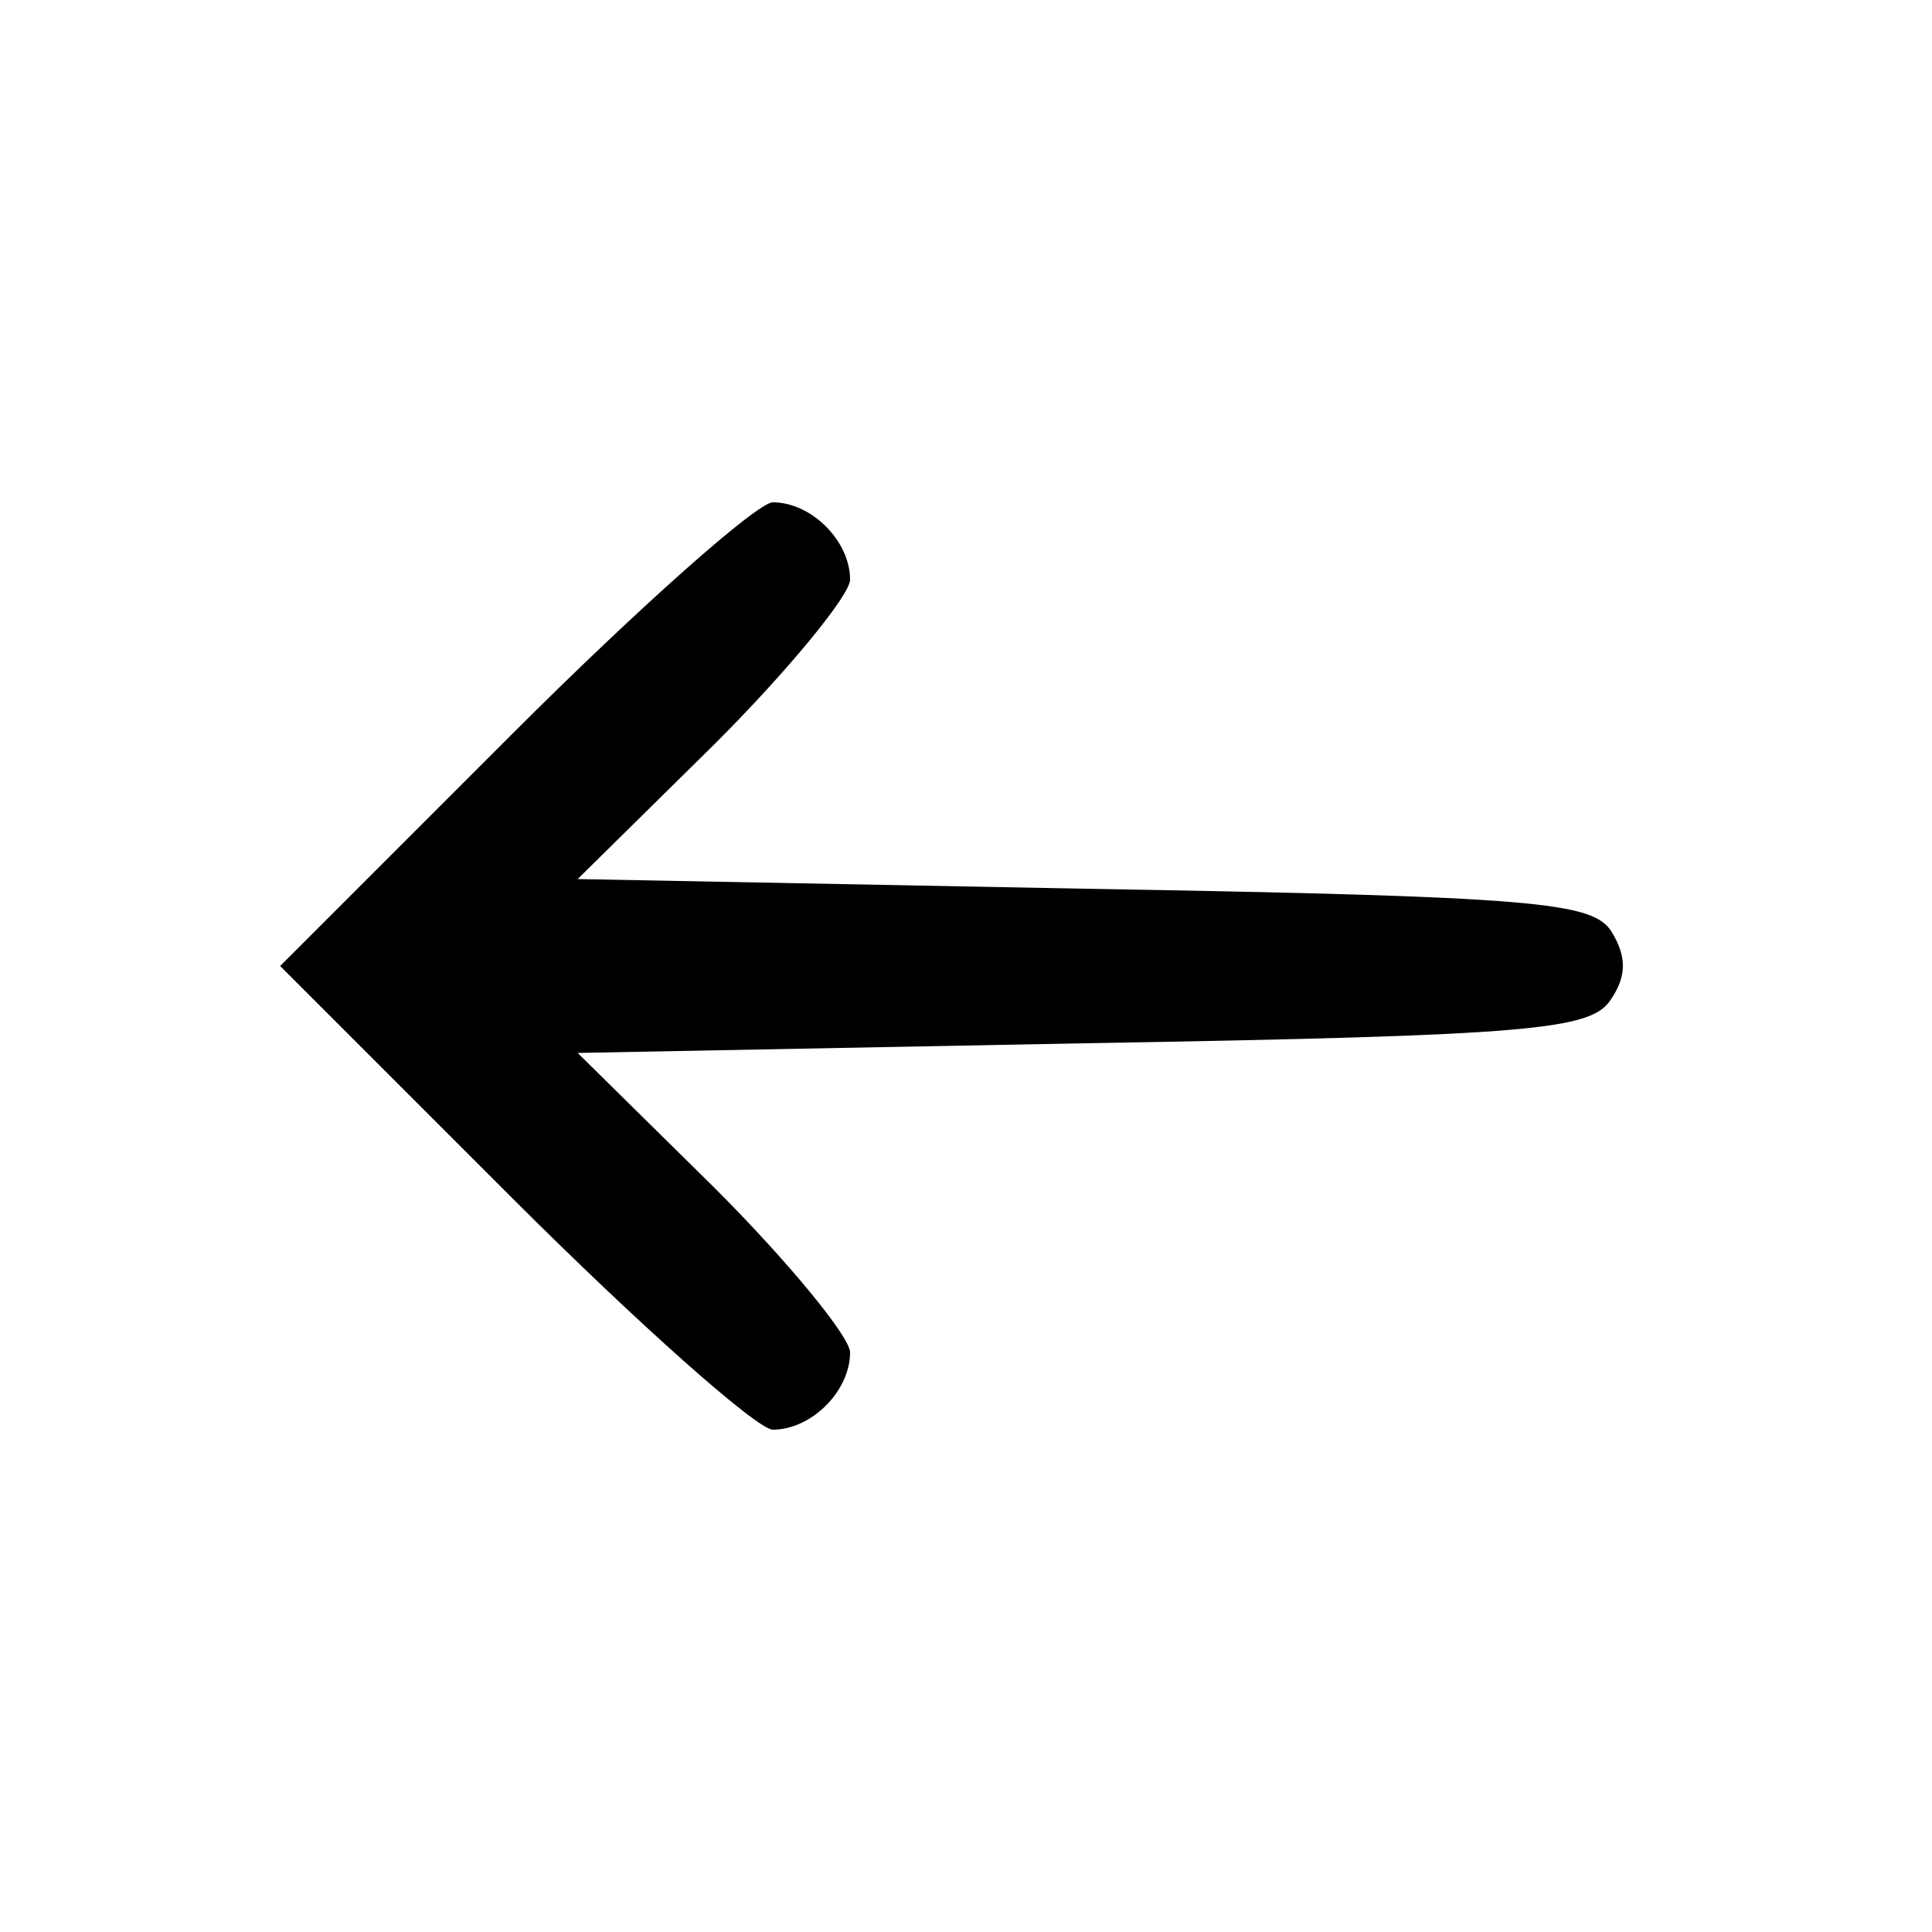
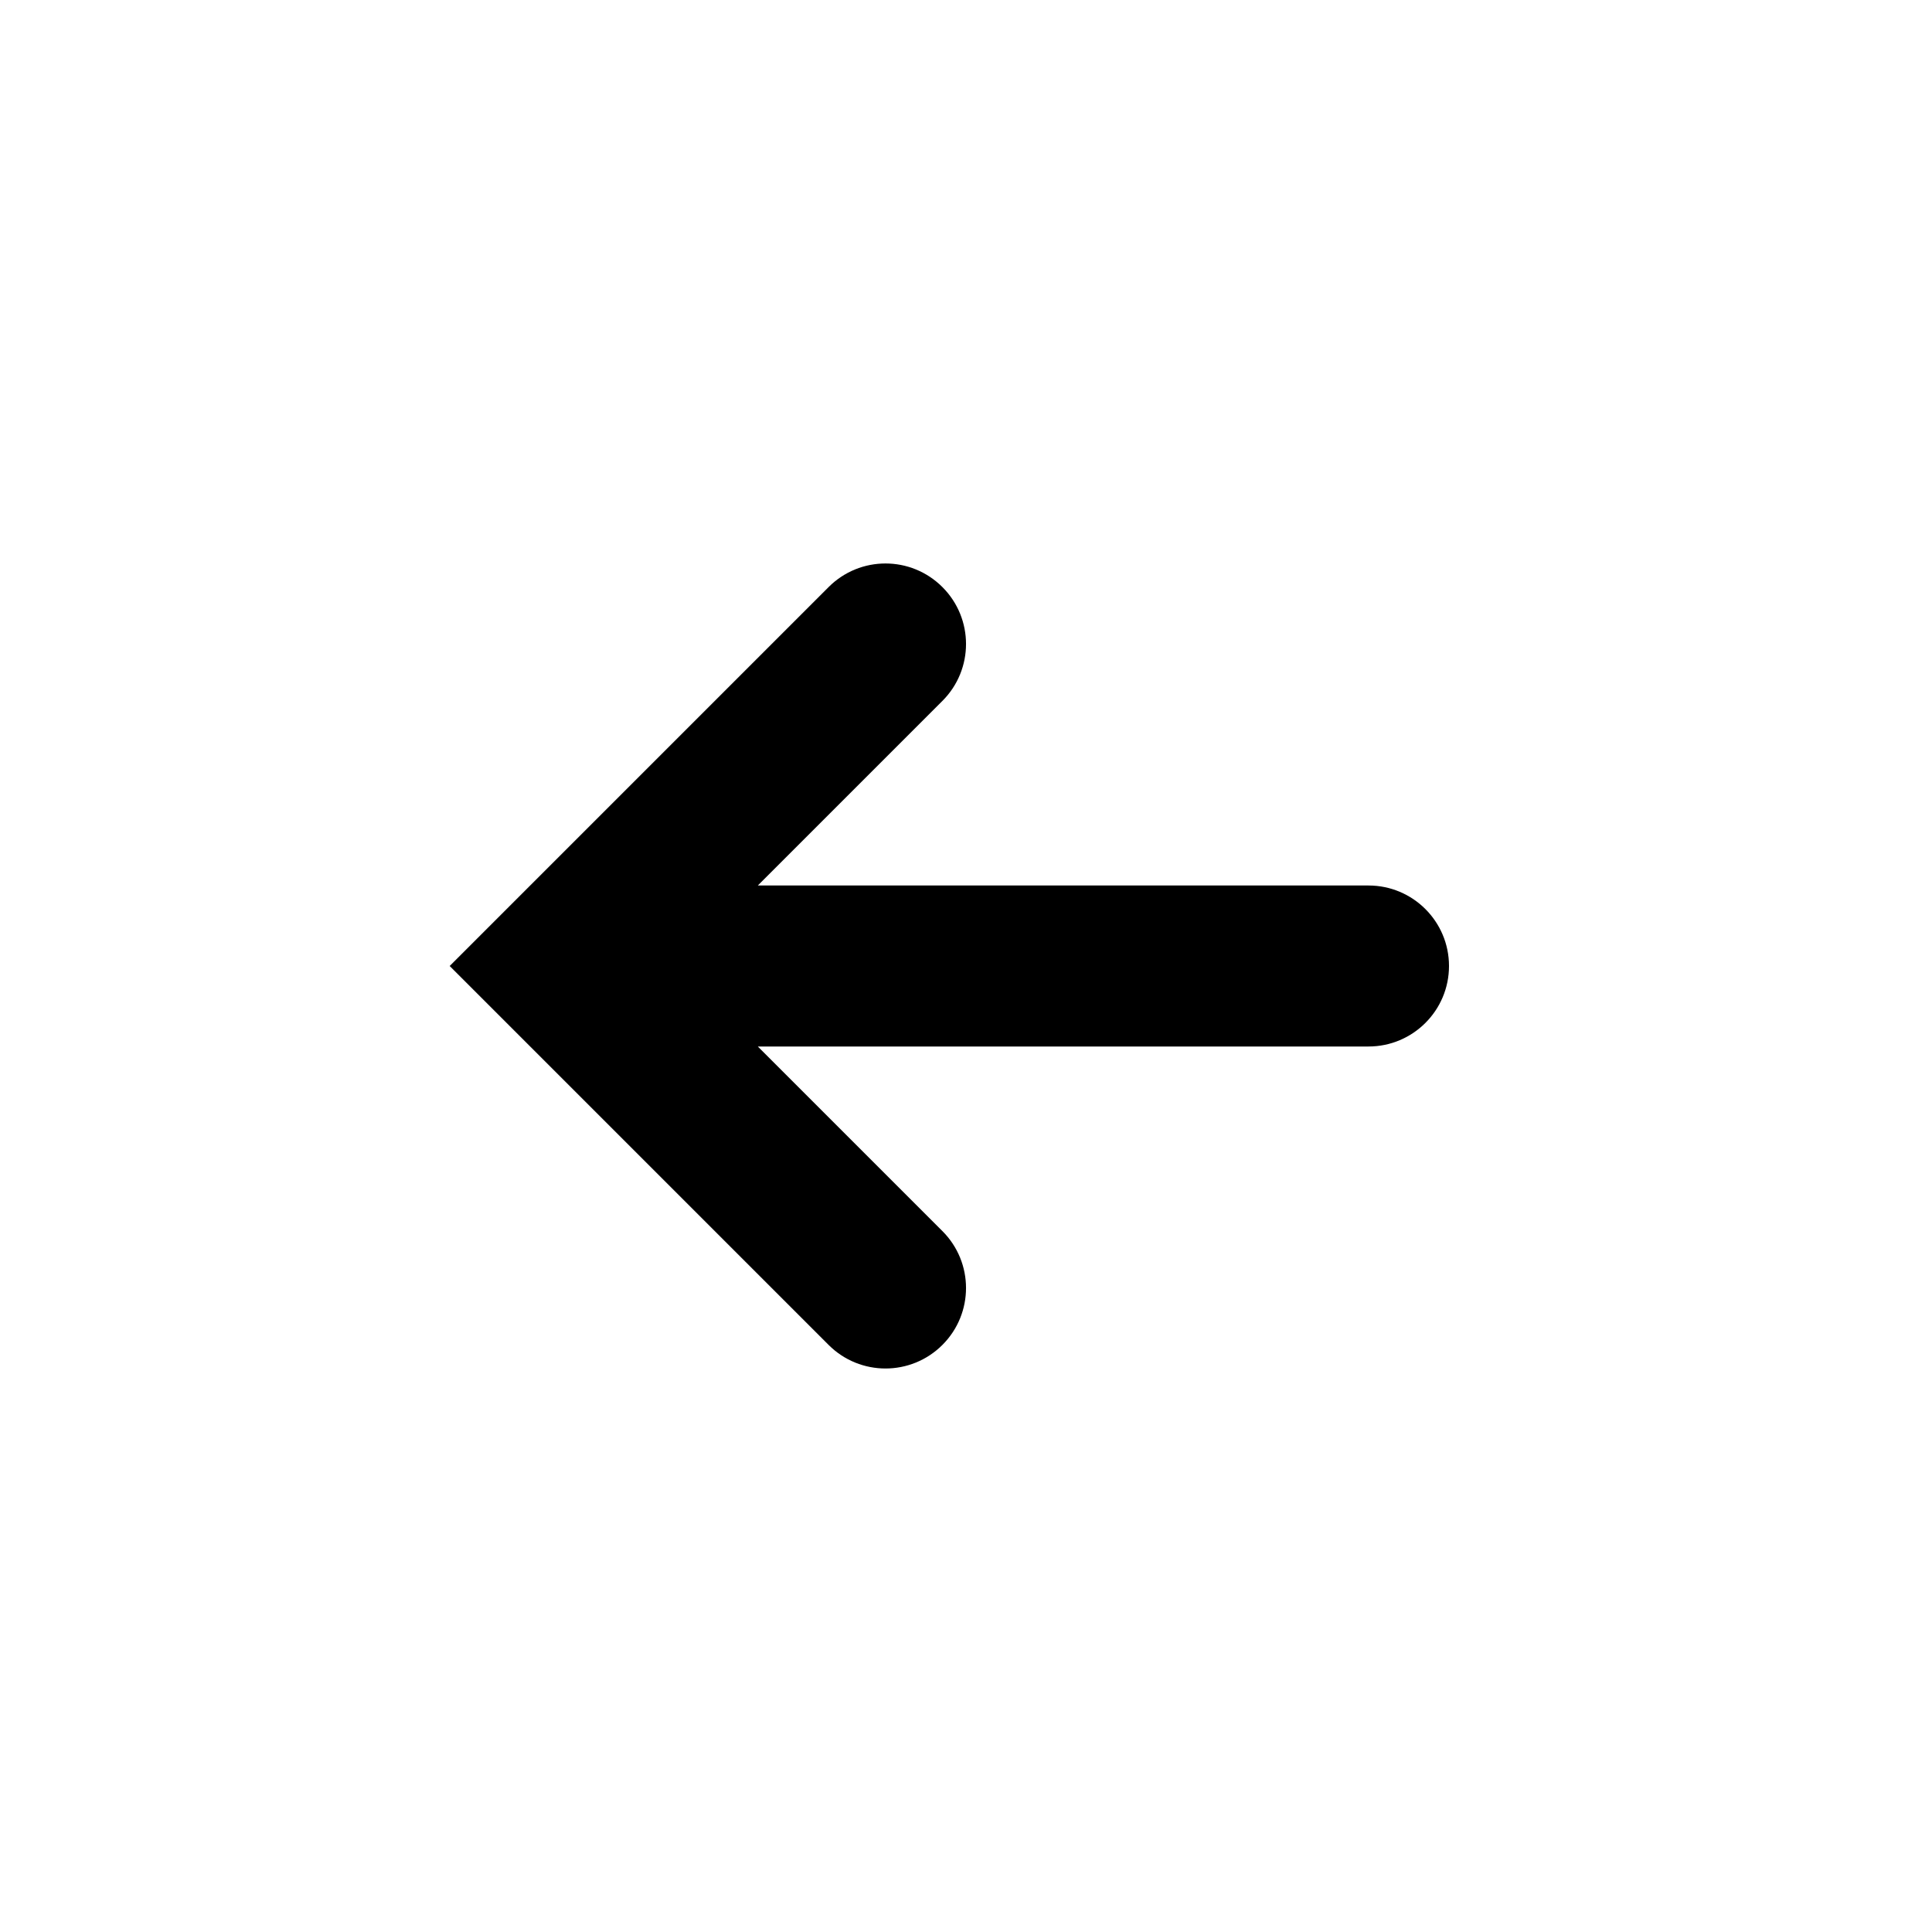
- <svg xmlns="http://www.w3.org/2000/svg" version="1.0" width="100pt" height="100pt" viewBox="0 0 100 100" preserveAspectRatio="xMidYMid meet">
-   <g transform="translate(0,100) scale(0.1,-0.1)" fill="#000000" stroke="none">
-     <path d="M265 620 l-120 -120 120 -120 c66 -66 127 -120 135 -120 20 0 40 20 40 40 0 8 -32 47 -70 85 l-71 70 262 5 c235 4 263 7 273 23 8 12 8 22 0 35 -10 15 -38 18 -273 22 l-262 5 71 70 c38 38 70 77 70 85 0 20 -20 40 -40 40 -8 0 -69 -54 -135 -120z" />
+ <svg xmlns="http://www.w3.org/2000/svg" baseProfile="tiny" height="24px" version="1.2" viewBox="0 0 24 24" width="24px" xml:space="preserve">
+   <g id="Layer_1">
+     <path d="M17,11H9.414l2.293-2.293c0.391-0.391,0.391-1.023,0-1.414s-1.023-0.391-1.414,0L5.586,12l4.707,4.707   C10.488,16.902,10.744,17,11,17s0.512-0.098,0.707-0.293c0.391-0.391,0.391-1.023,0-1.414L9.414,13H17c0.552,0,1-0.448,1-1   S17.552,11,17,11z" />
  </g>
</svg>
